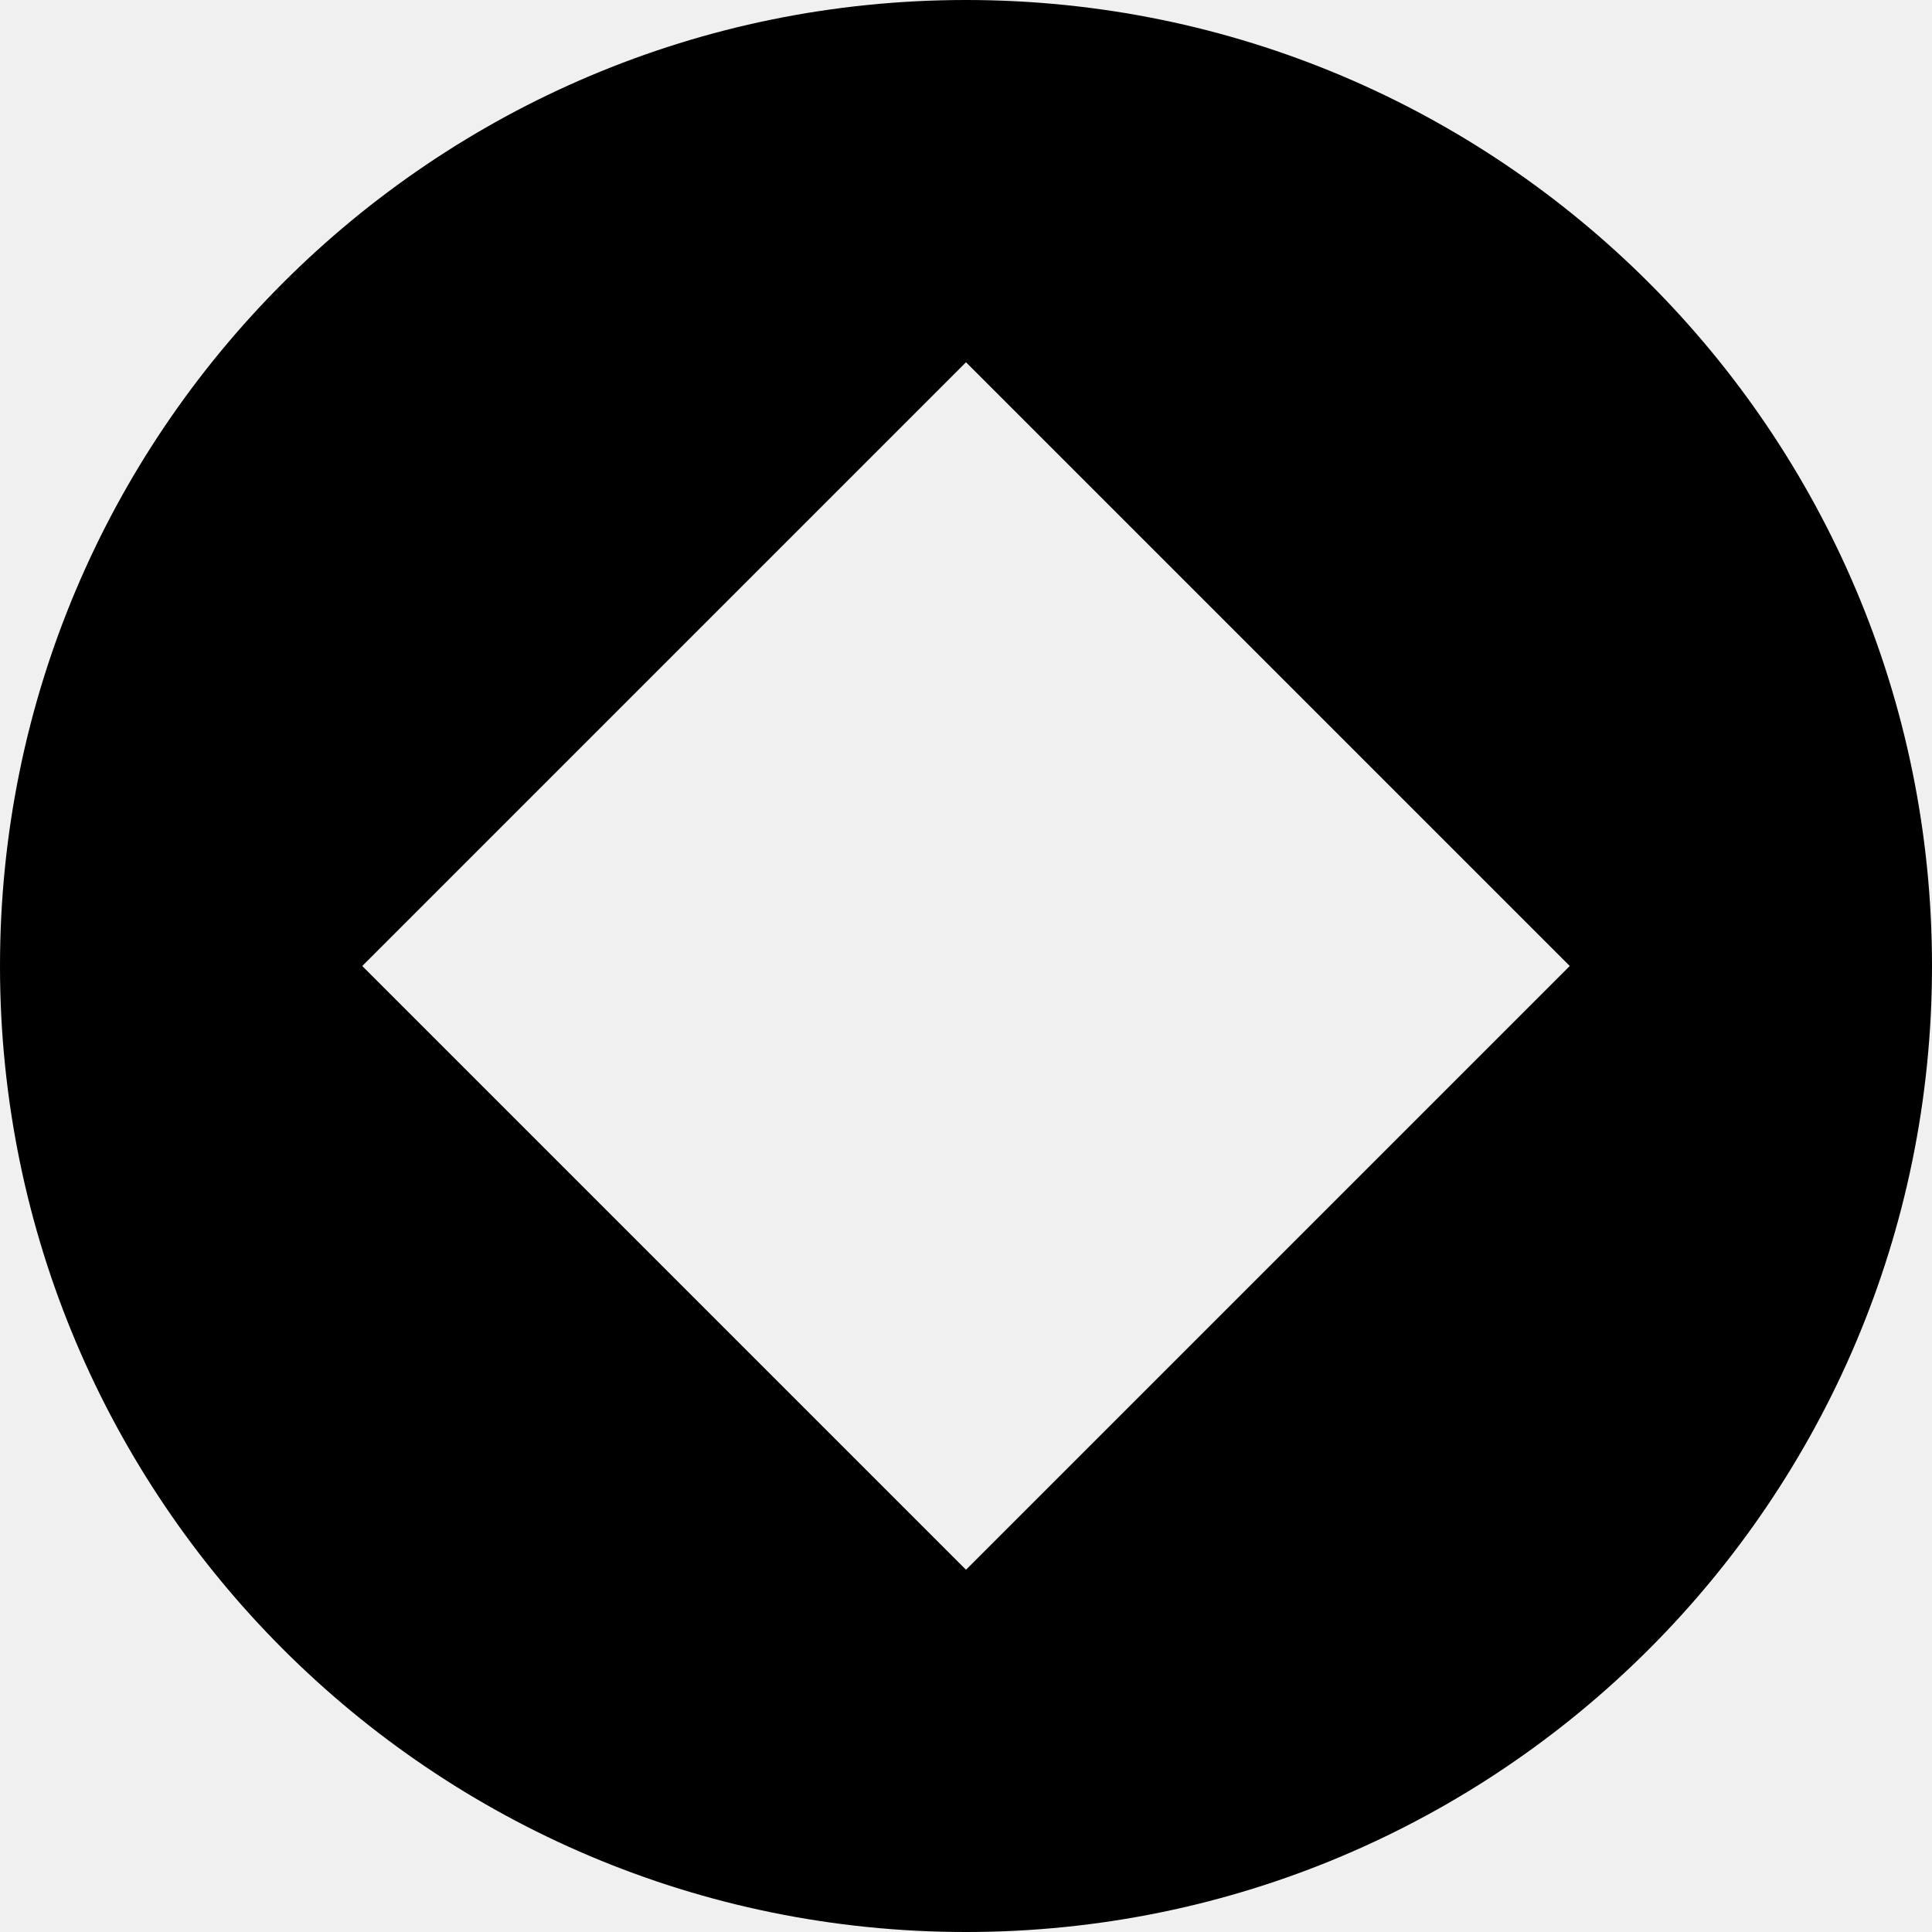
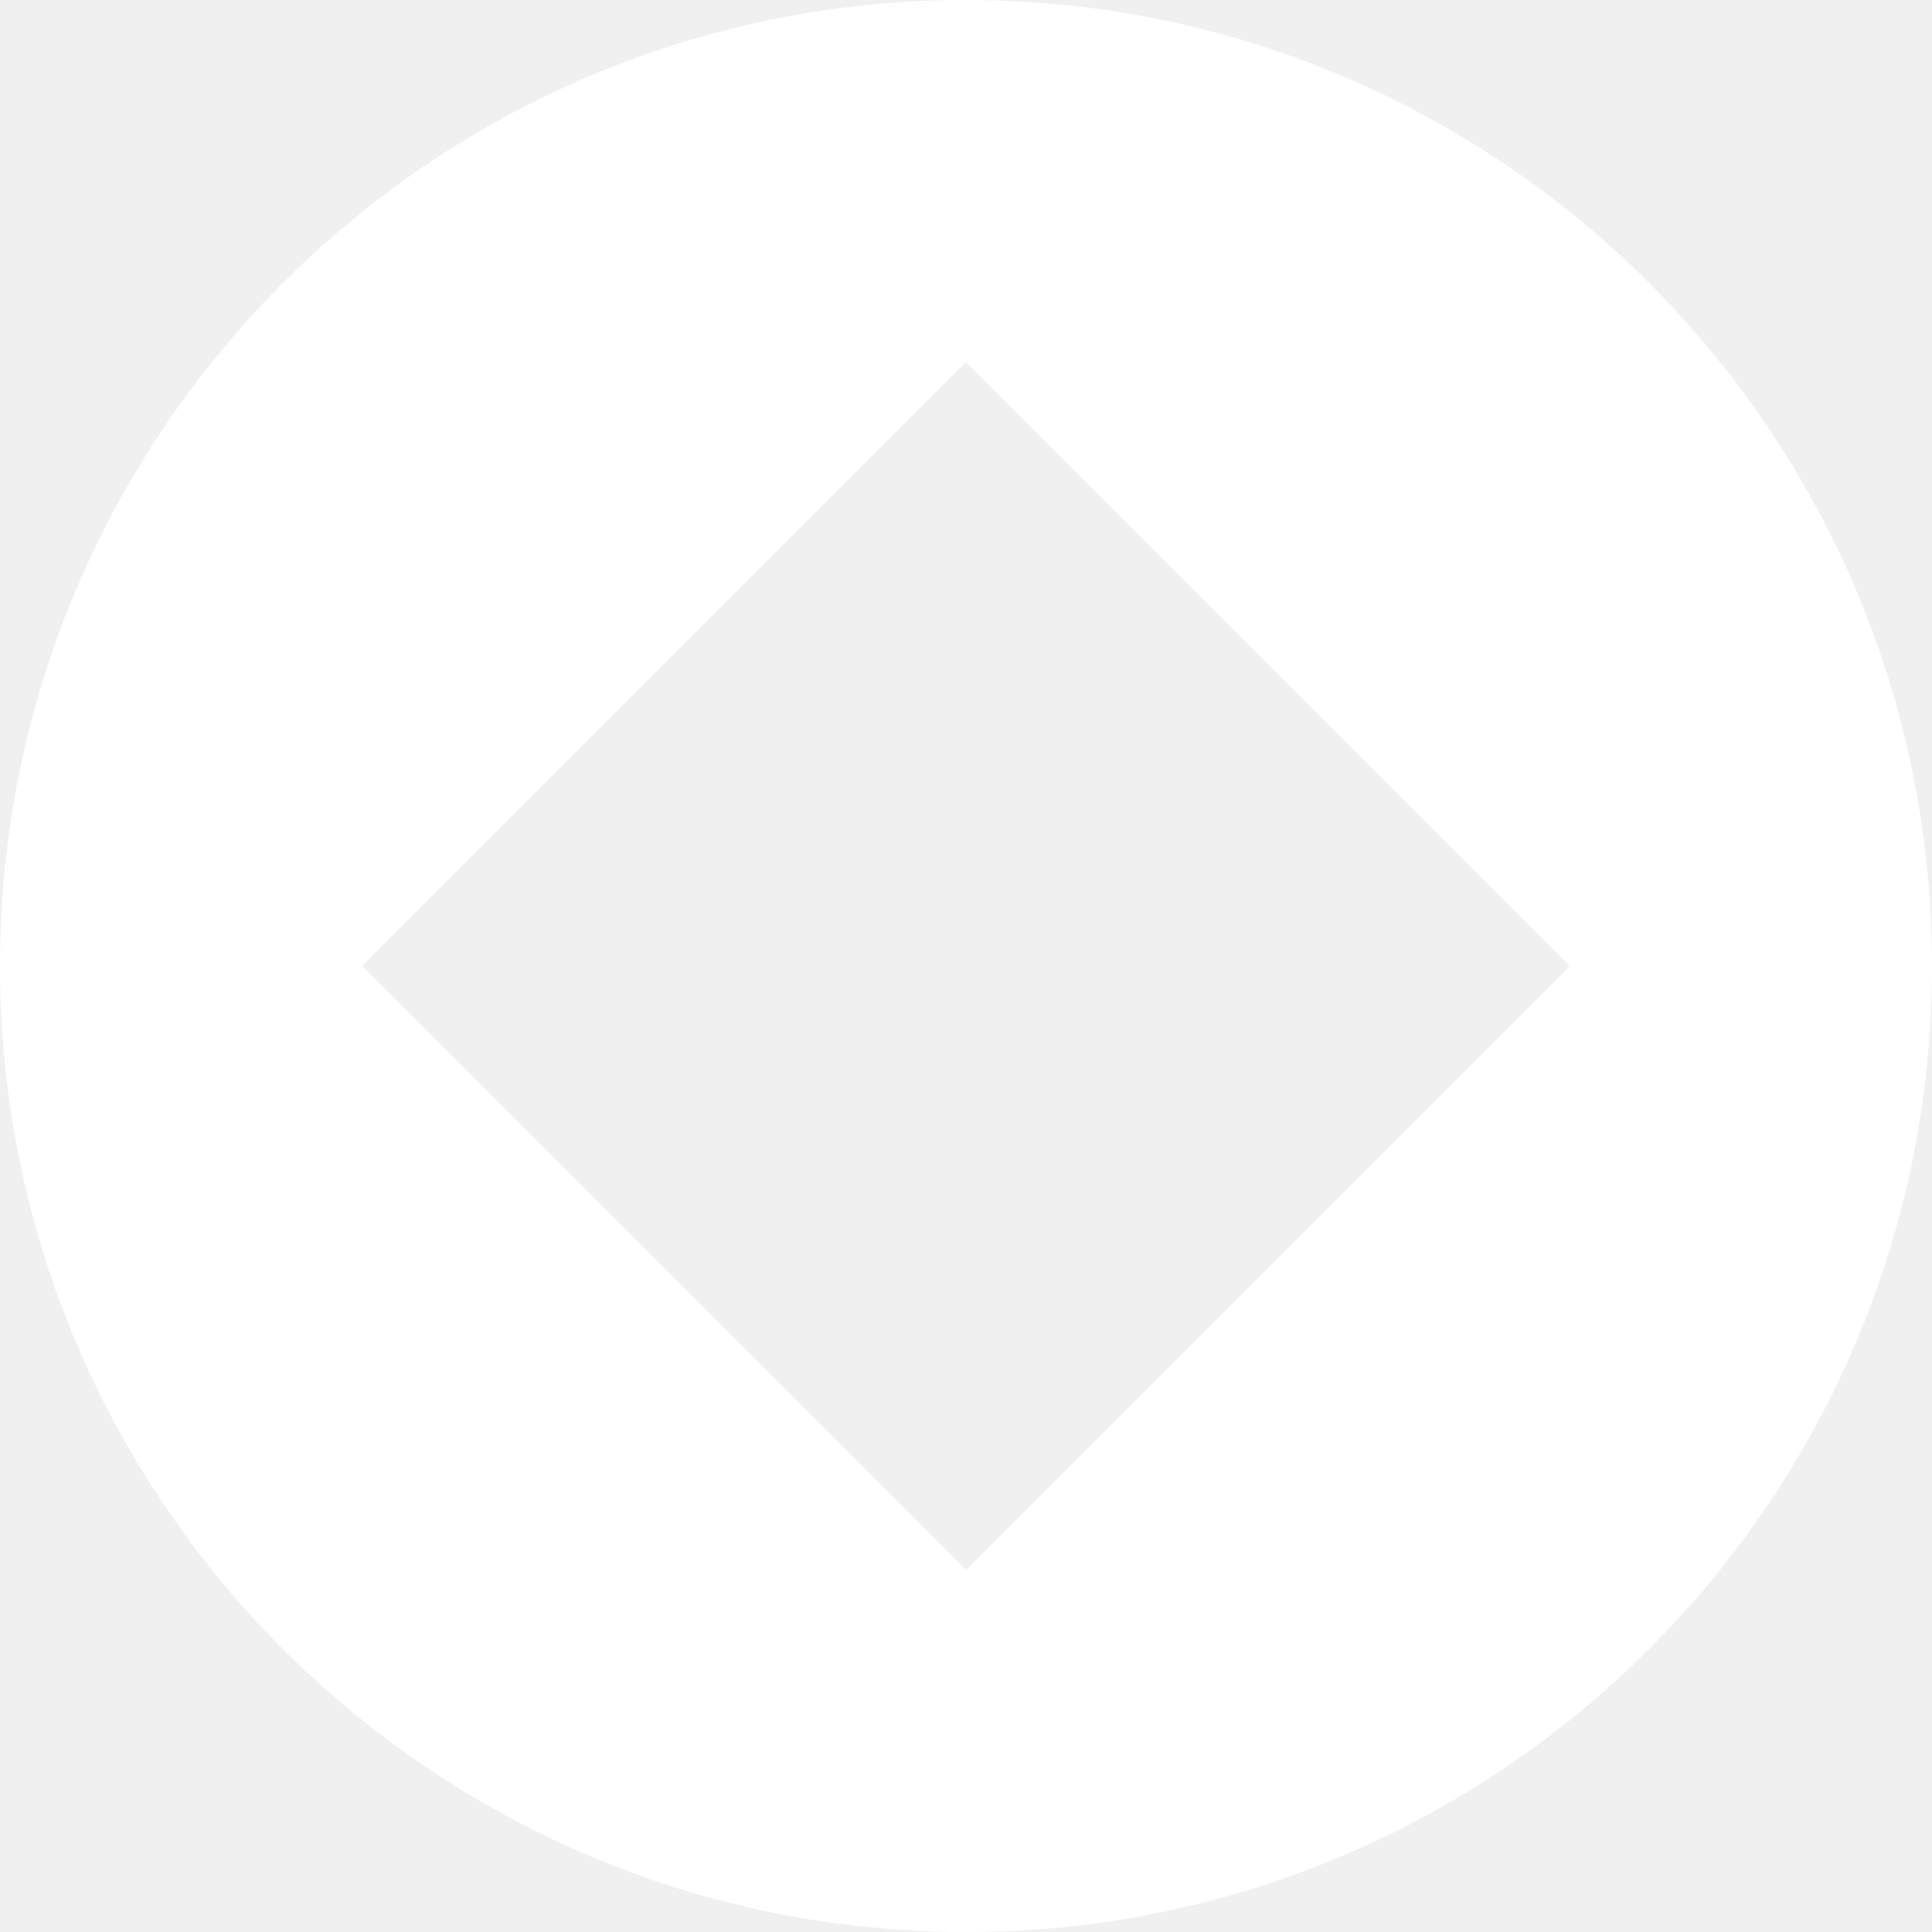
- <svg xmlns="http://www.w3.org/2000/svg" fill="#000000" viewBox="0 0 32 32">
+ <svg xmlns="http://www.w3.org/2000/svg" fill="#FFFFFF" viewBox="0 0 32 32">
  <g id="SVGRepo_bgCarrier" stroke-width="0" />
  <g id="SVGRepo_tracerCarrier" stroke-linecap="round" stroke-linejoin="round" />
  <g id="SVGRepo_iconCarrier">
    <path d="M16 32C7.163 32 0 24.837 0 16S7.163 0 16 0s16 7.163 16 16-7.163 16-16 16zm0-26L6 16l10 10 10-10z" fill-rule="evenodd" />
  </g>
</svg>
